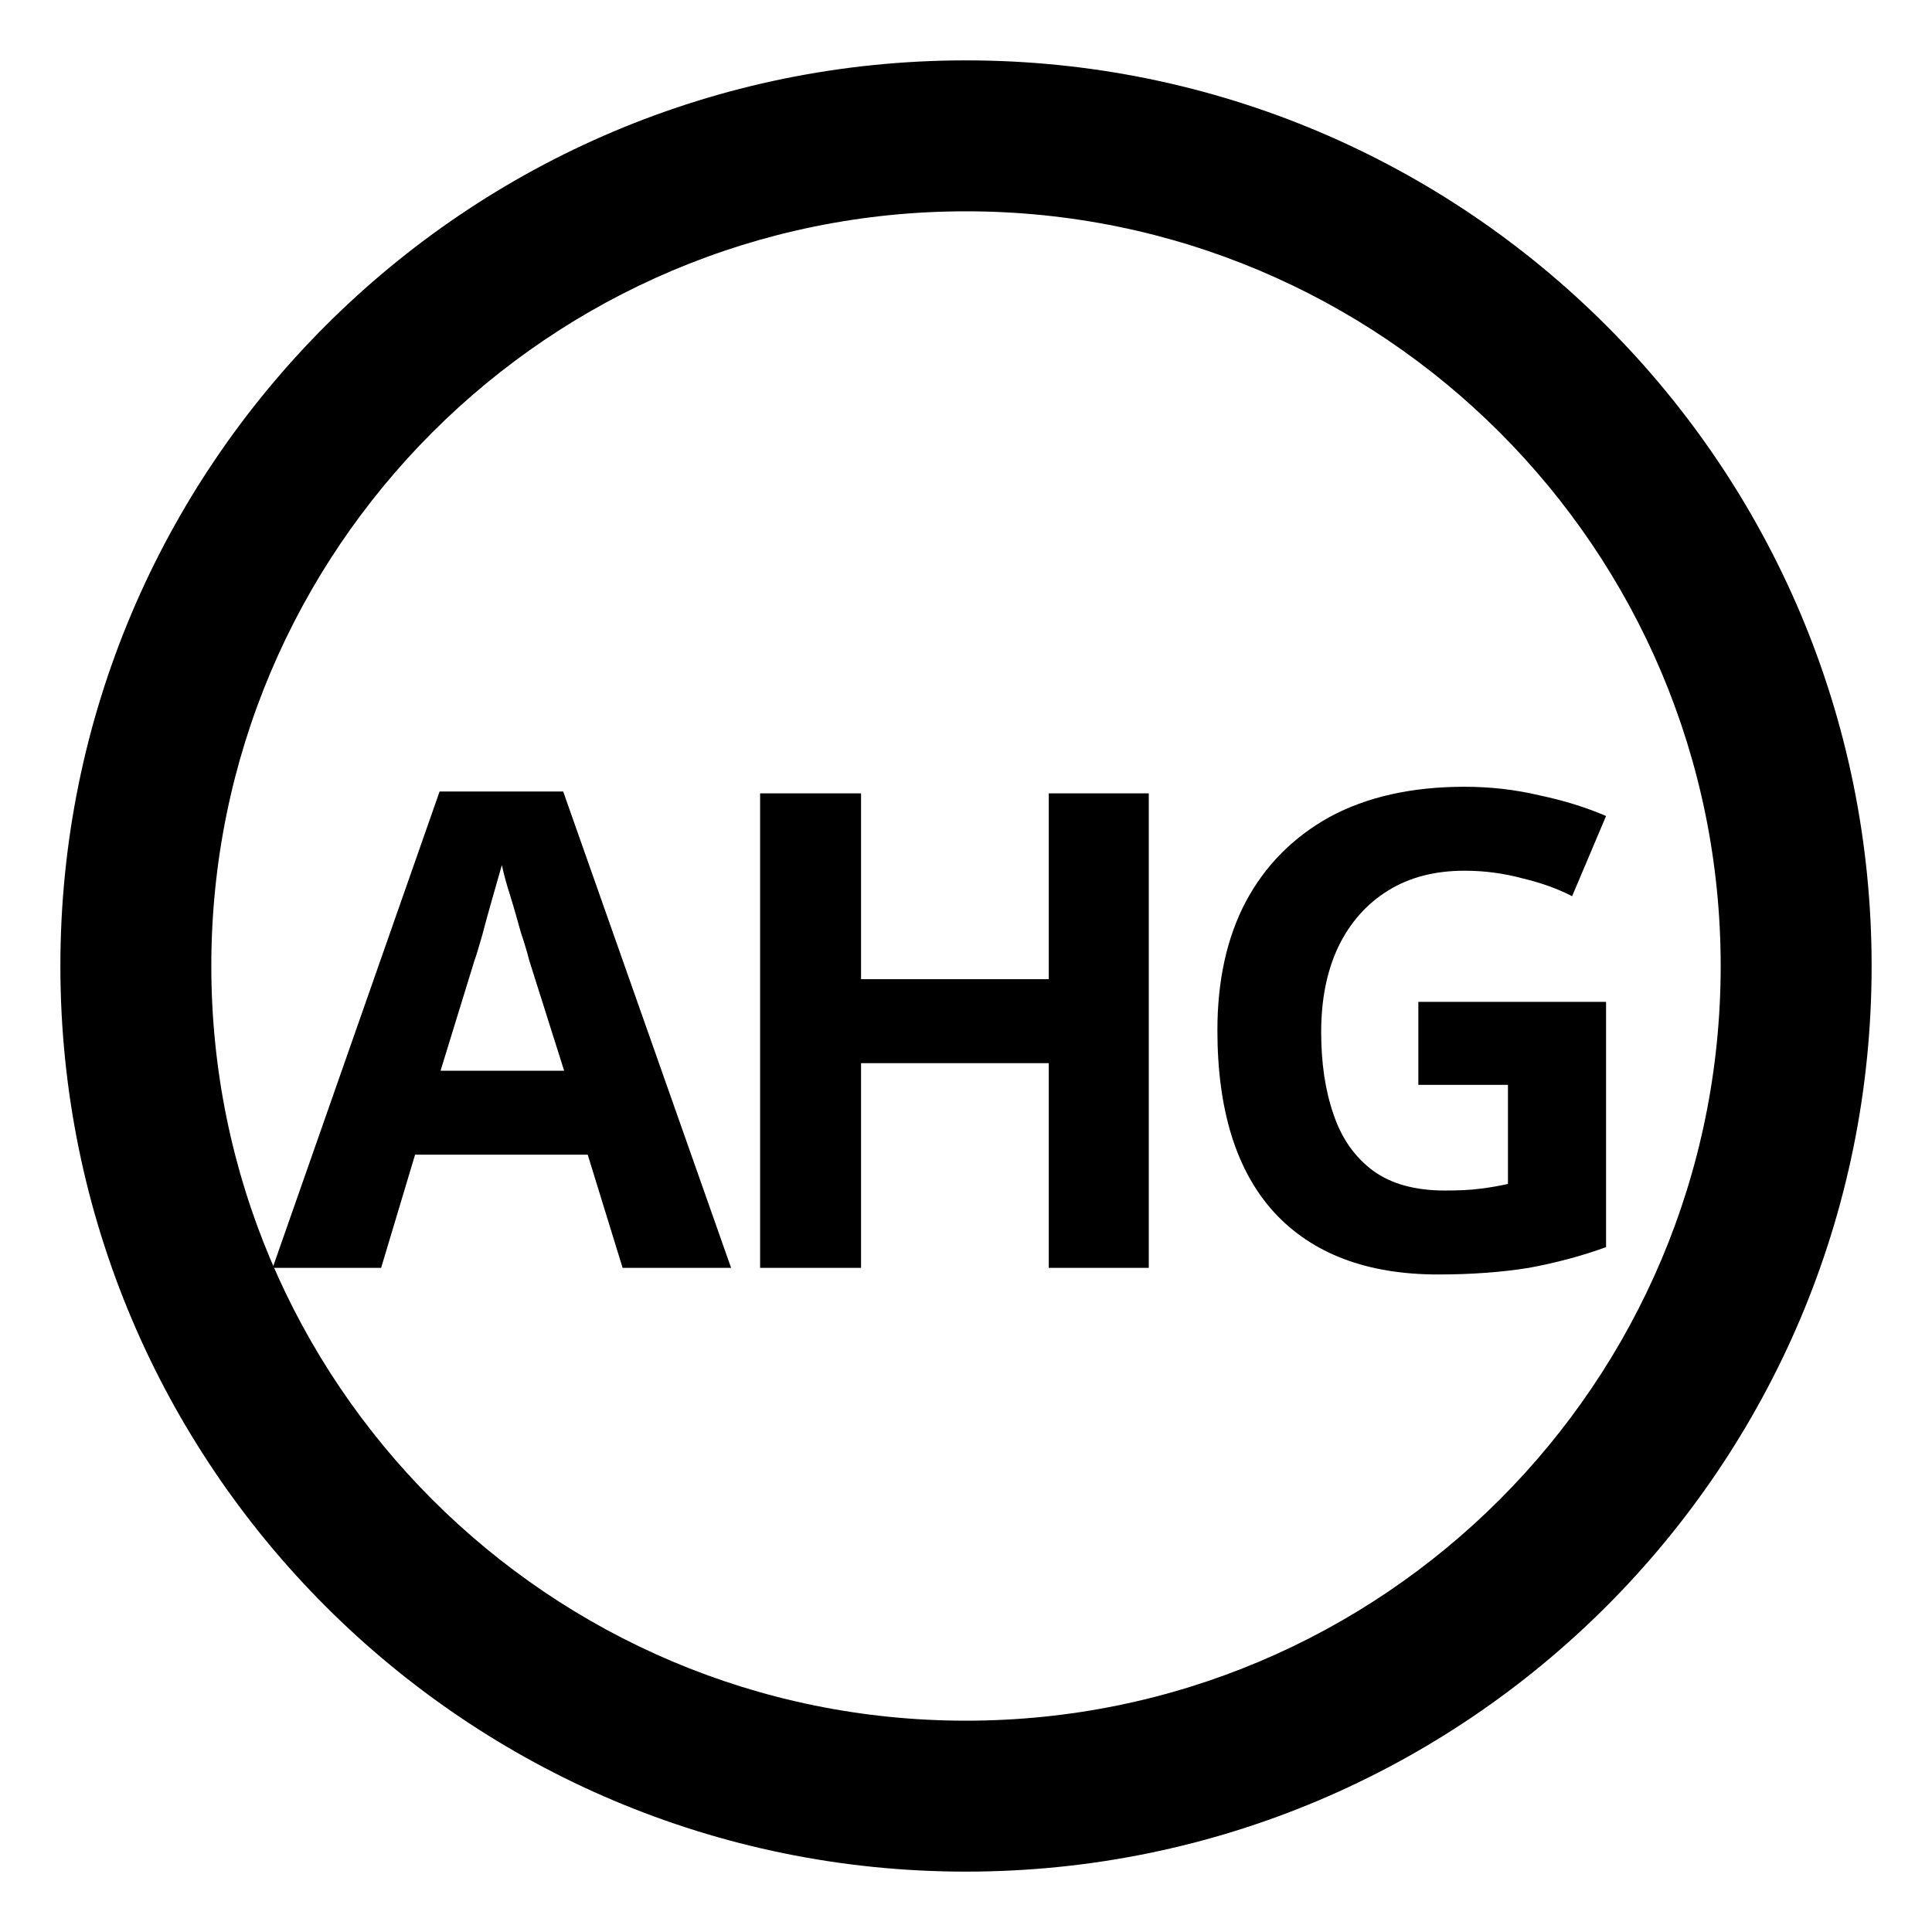
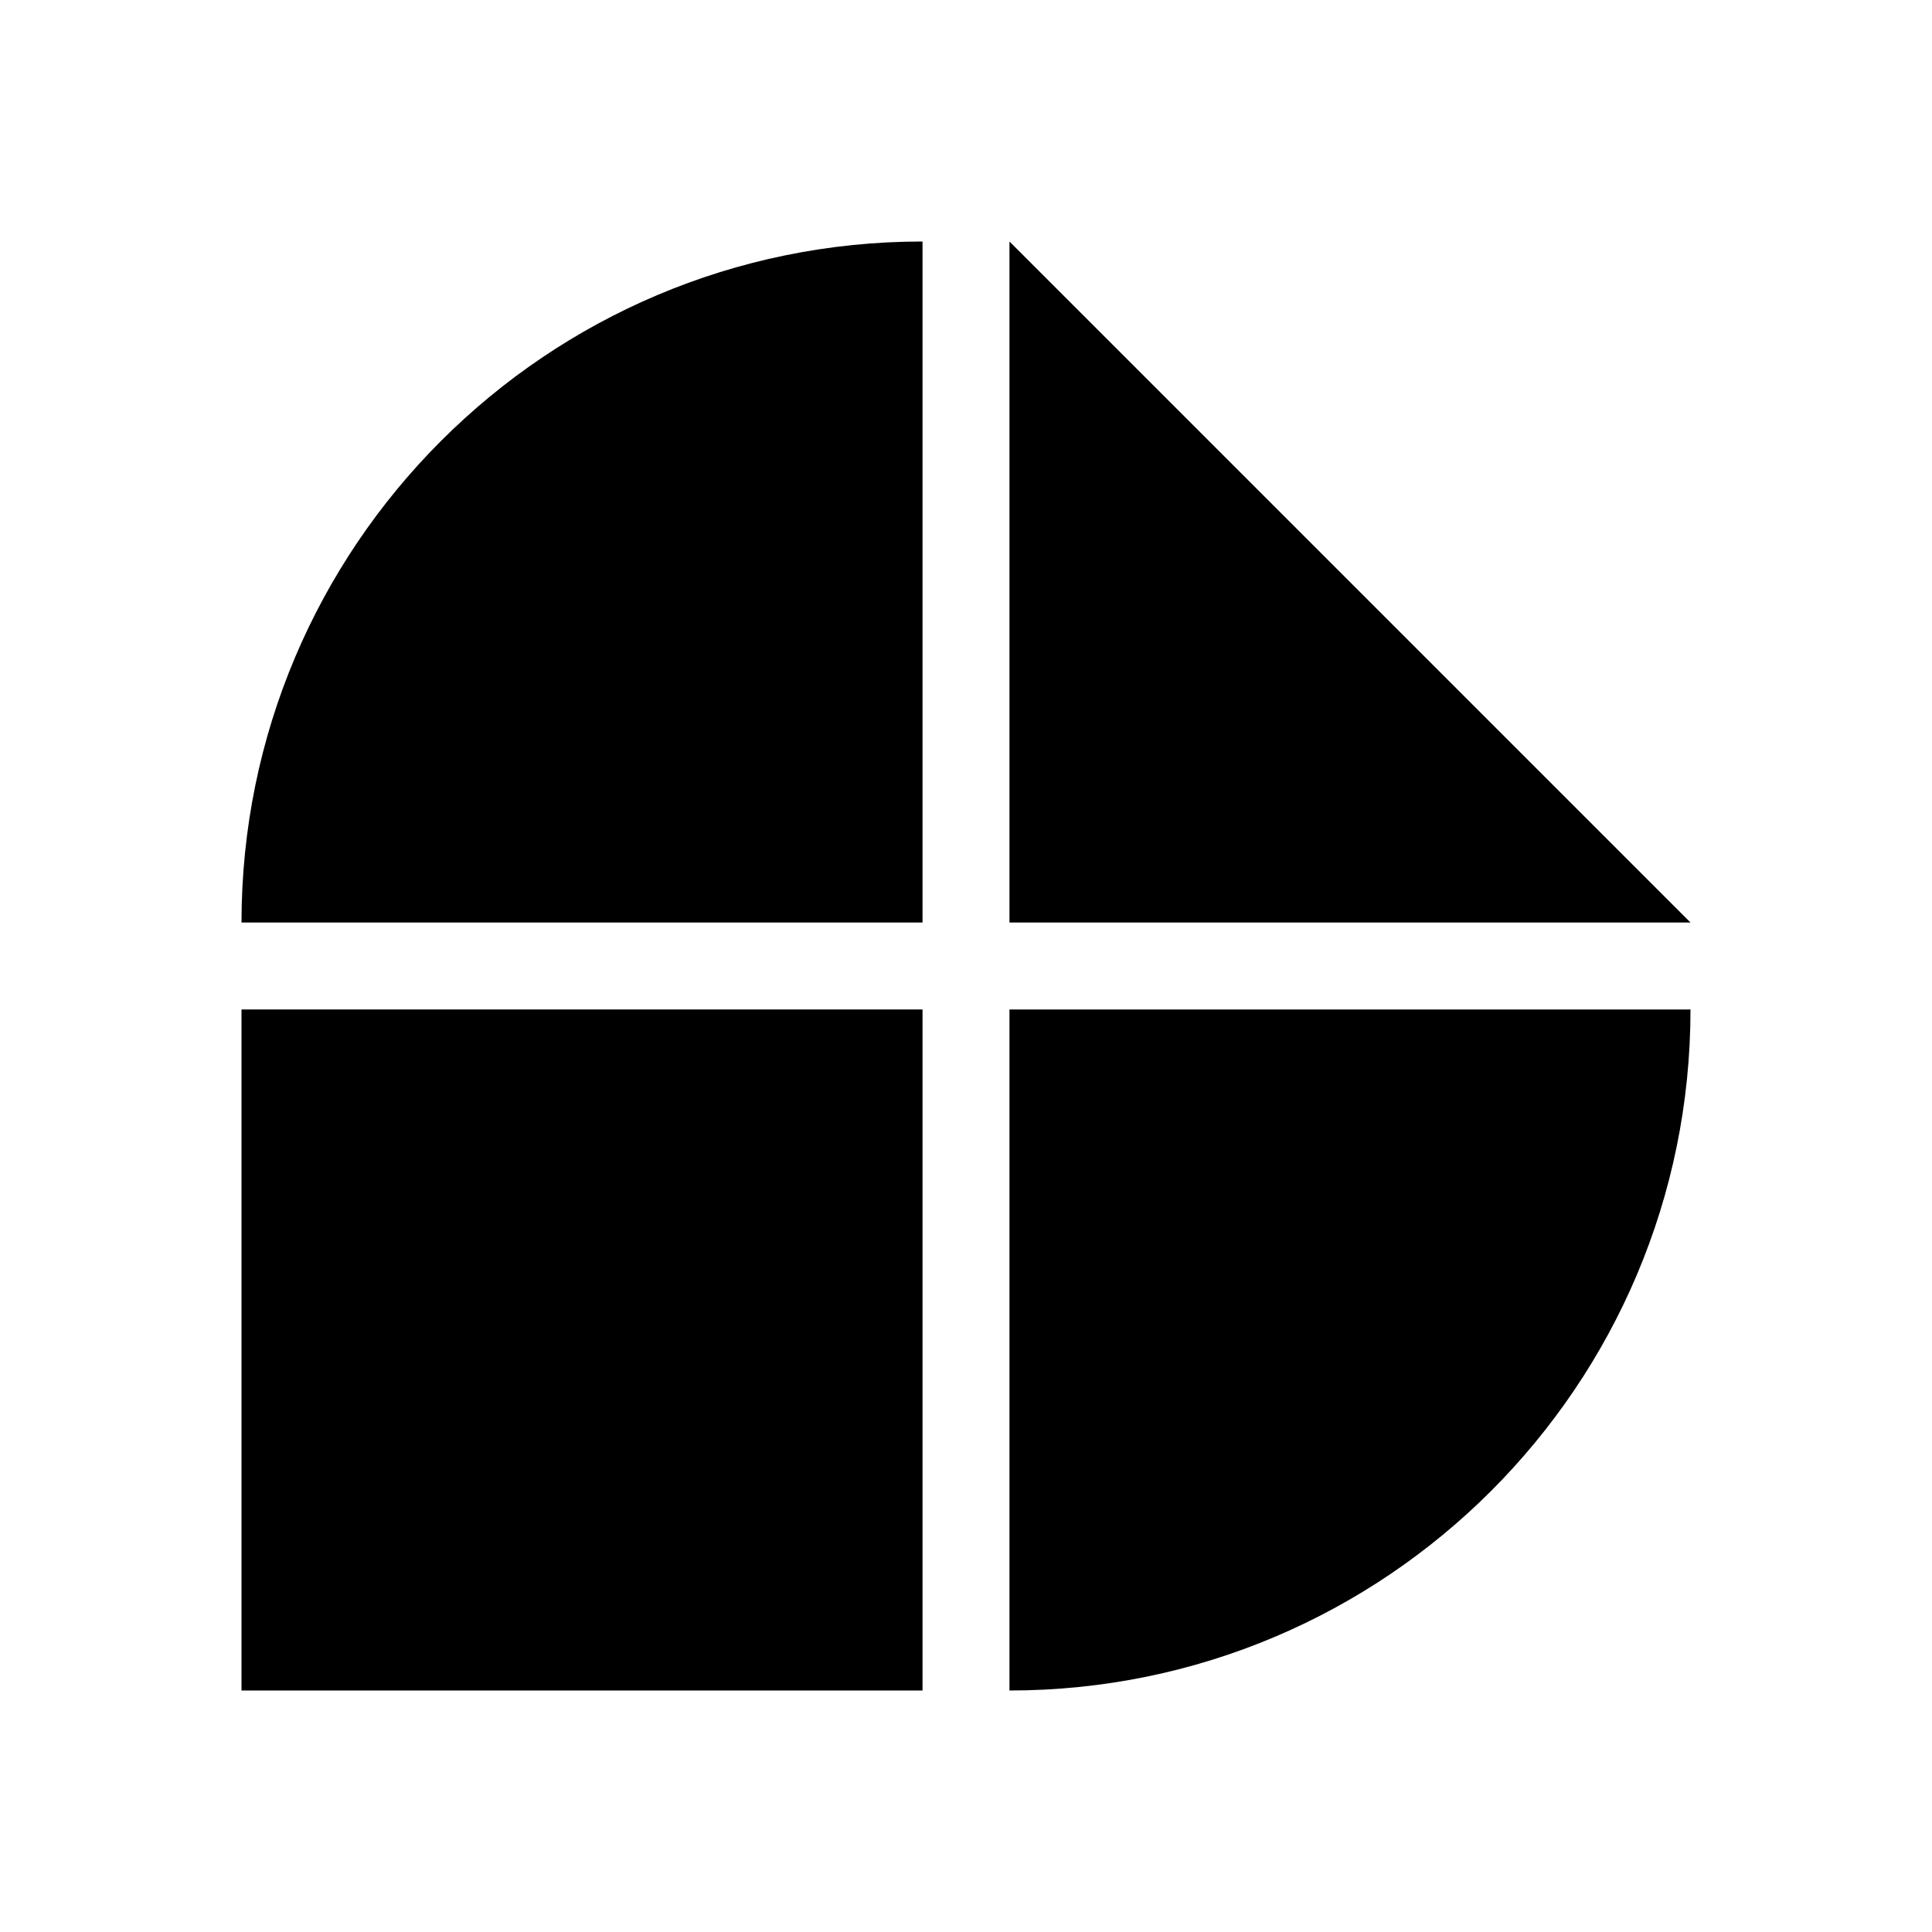
<svg xmlns="http://www.w3.org/2000/svg" viewBox="0 0 32 32">
-   <path fill="#000" fill-rule="evenodd" d="M16 1a15 15 0 1 1 0 30 15 15 0 0 1 0-30zm0 2.5a12.5 12.5 0 1 0 0 25 12.5 12.5 0 0 0 0-25z" />
-   <text x="16" y="21" fill="#000" font-family="'SF Pro Rounded', 'Avenir Next', 'Nunito', sans-serif" font-size="11" font-weight="800" text-anchor="middle" letter-spacing="-0.5">AHG</text>
+   <g transform="translate(4 4) scale(0.24)" fill="#000">
+     <path d="M0 47A47 47 0 0 1 47 0V47Z" />
+     <path d="M53 0V47H100Z" />
+     <rect x="0" y="53" width="47" height="47" />
+     <path d="M53 53H100A47 47 0 0 1 53 100Z" />
+   </g>
</svg>
